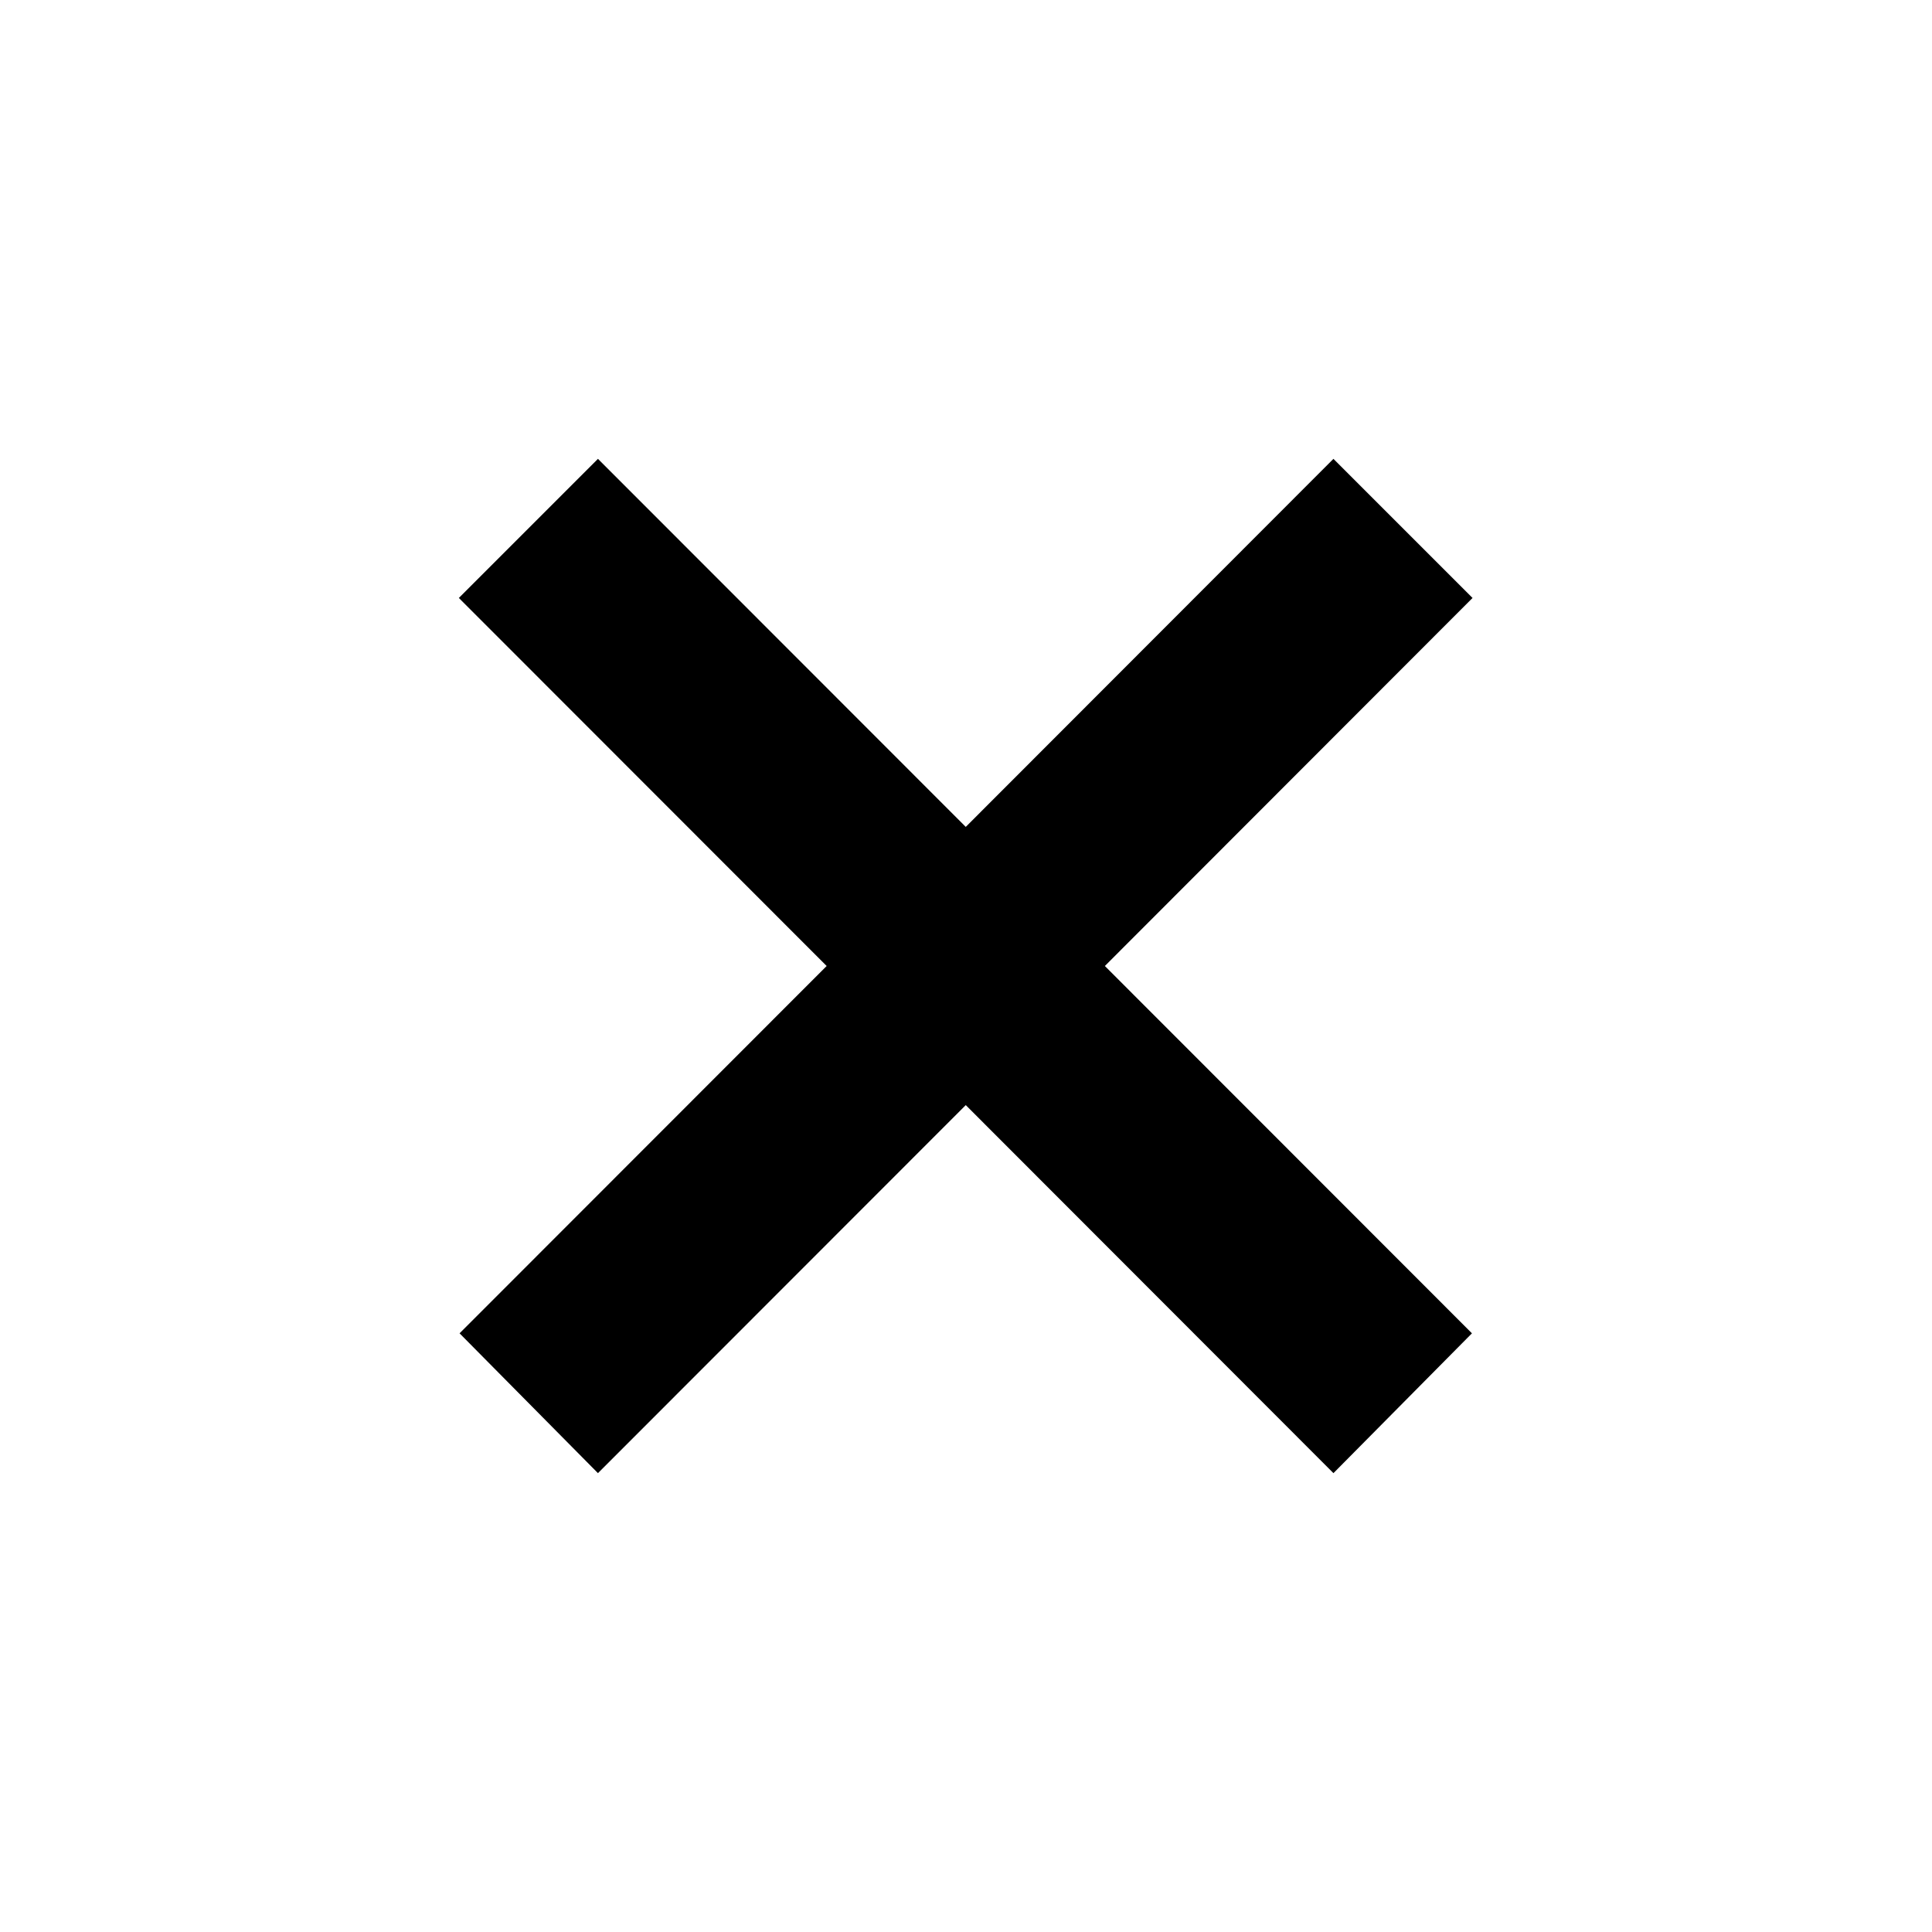
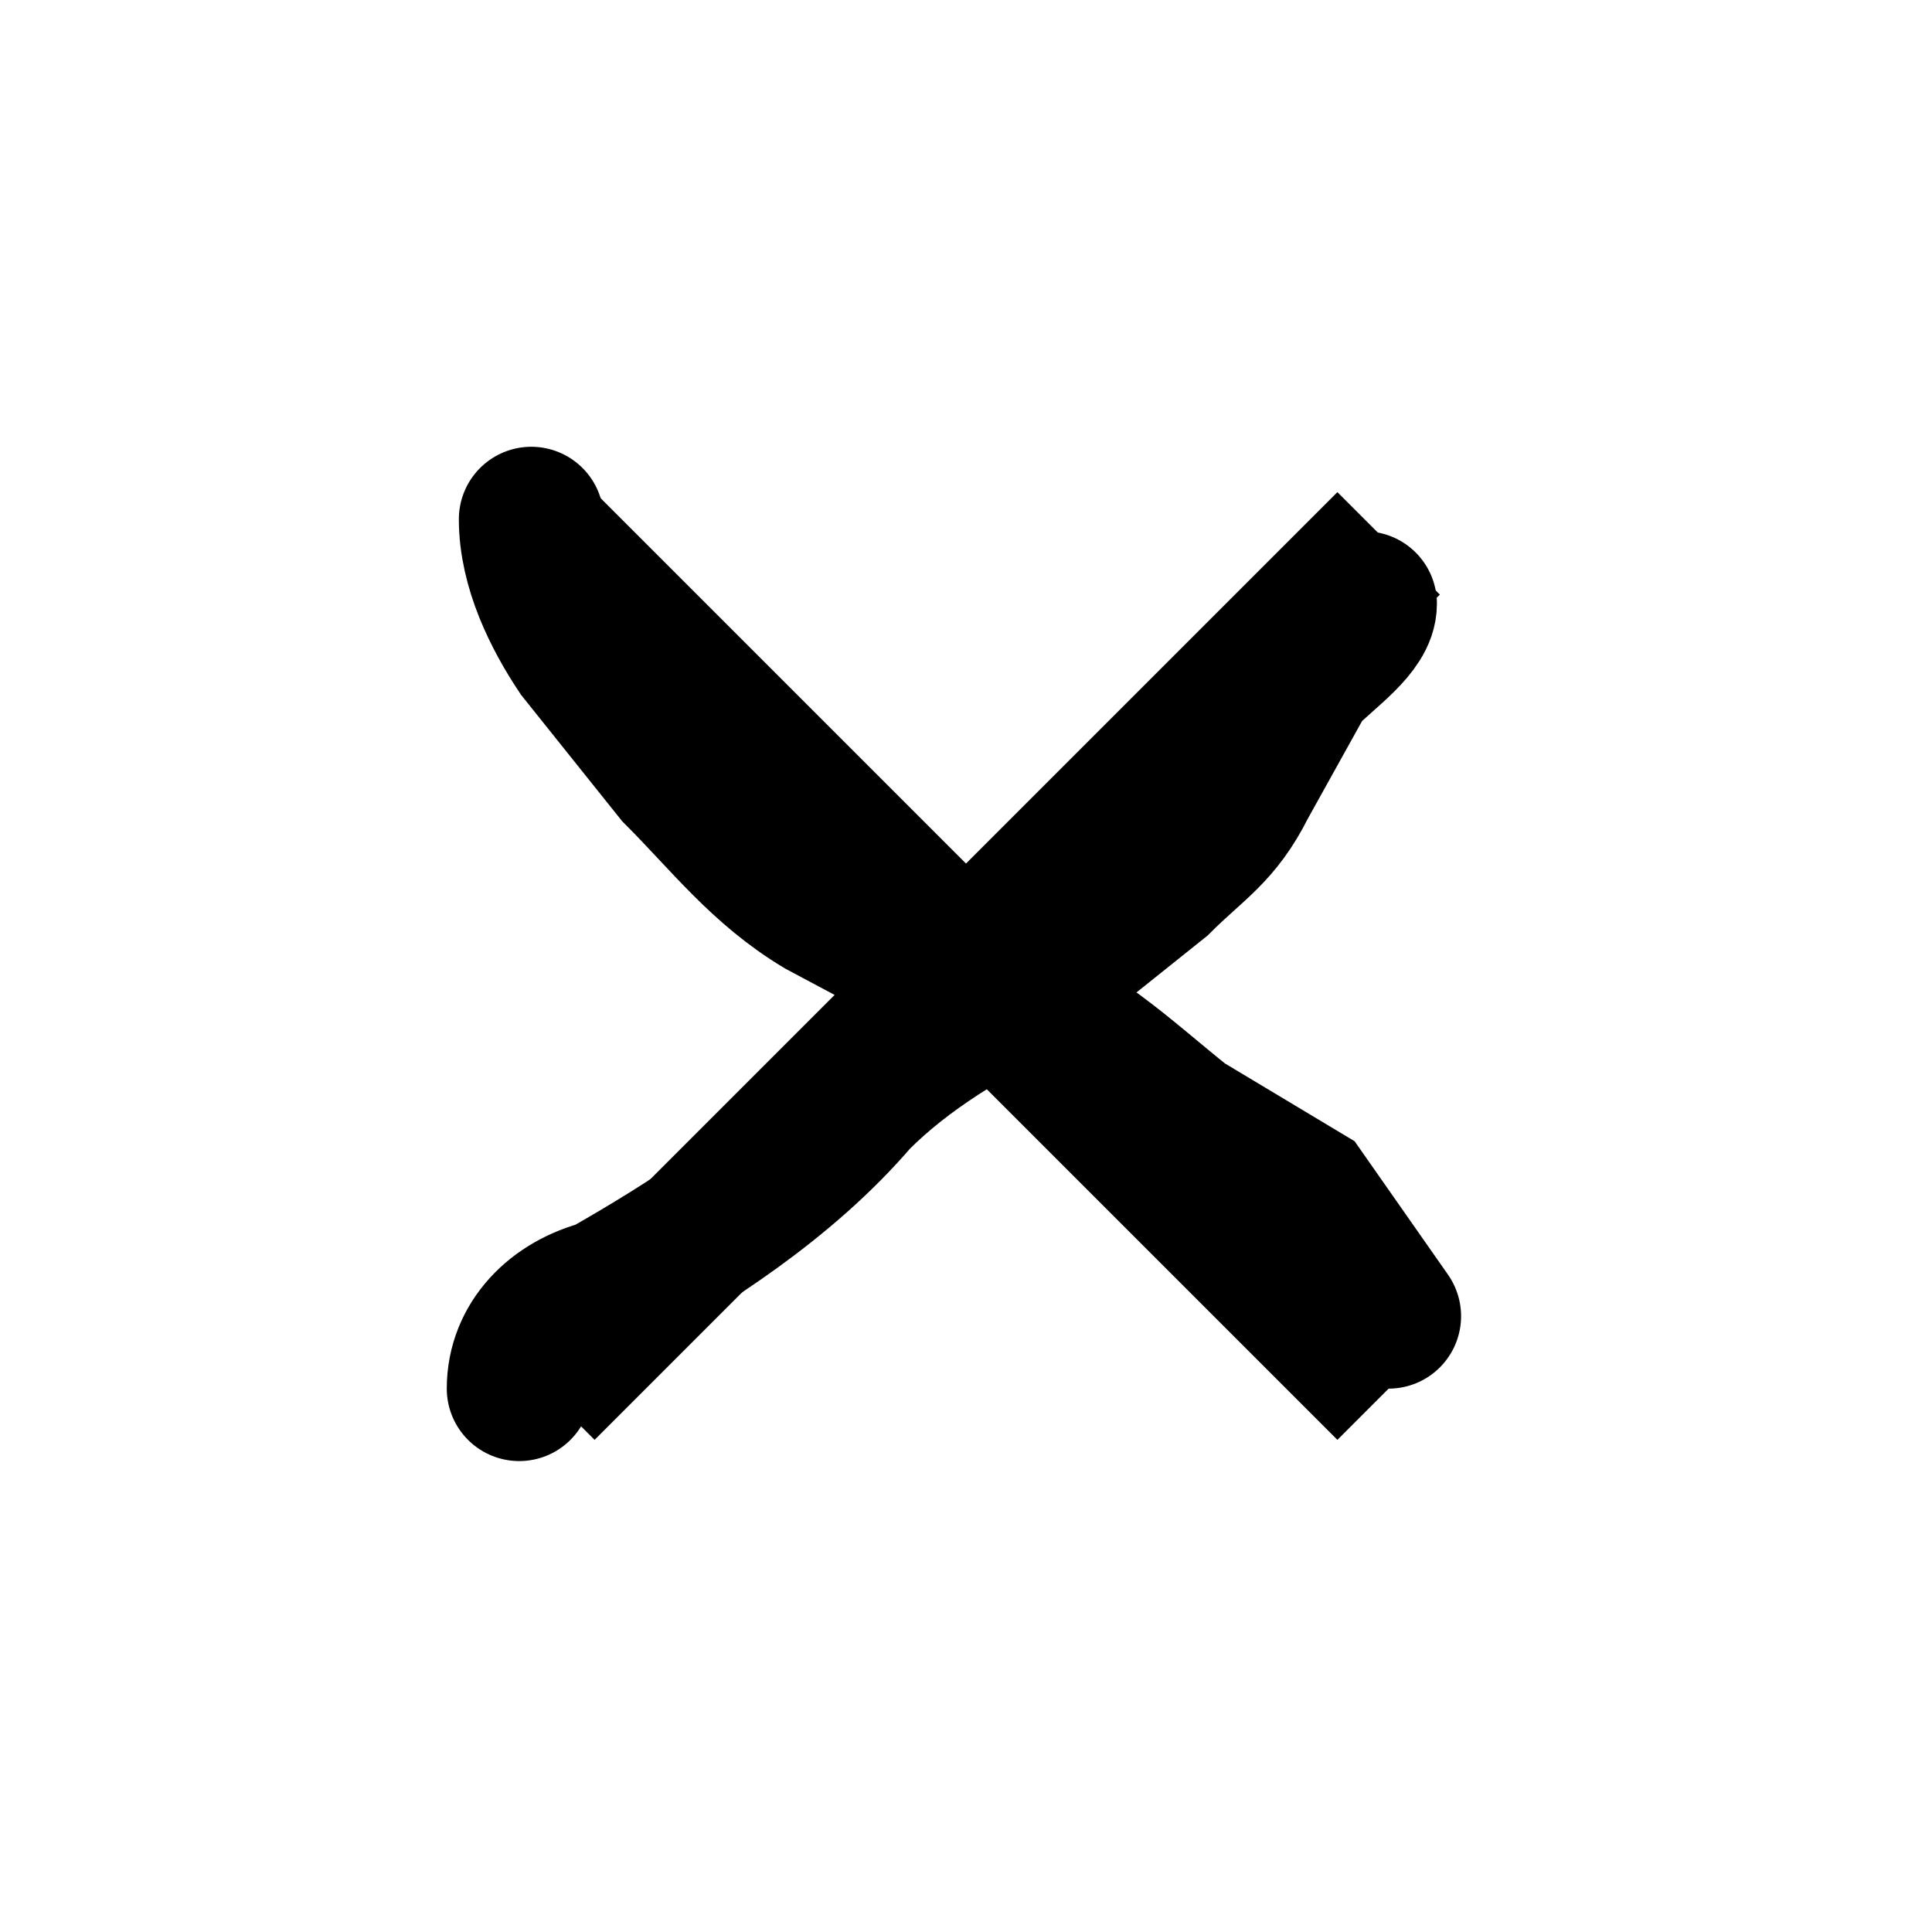
<svg xmlns="http://www.w3.org/2000/svg" width="16" height="16" fill="none">
-   <path d="m4.952 12.2 3.046-3.048 3.045 3.048 1.147-1.158L9.15 8l3.045-3.048L11.043 3.8 7.998 6.848 4.952 3.8 3.8 4.952 6.846 8l-3.04 3.042L4.952 12.2Z" fill="currentColor" />
+   <path d="m4.5 4.5 7 7M4.5 11.5l7-7" stroke="currentColor" stroke-width="1.2" />
+   <path d="M4.4 4.3c0 .4.2.8.4 1.1l.8 1c.4.4.7.8 1.2 1.1l1.5.8c.6.2 1 .6 1.5 1l1 .6.7 1" stroke="currentColor" stroke-width="1.2" stroke-linecap="round" />
+   <path d="M11.3 5c0 .2-.3.4-.5.6l-.5.9c-.2.4-.4.5-.7.8l-1 .8c-.6.3-1.1.6-1.5 1-.6.7-1.4 1.2-2.1 1.6-.4.1-.7.4-.7.8" stroke="currentColor" stroke-width="1.2" stroke-linecap="round" />
</svg>
